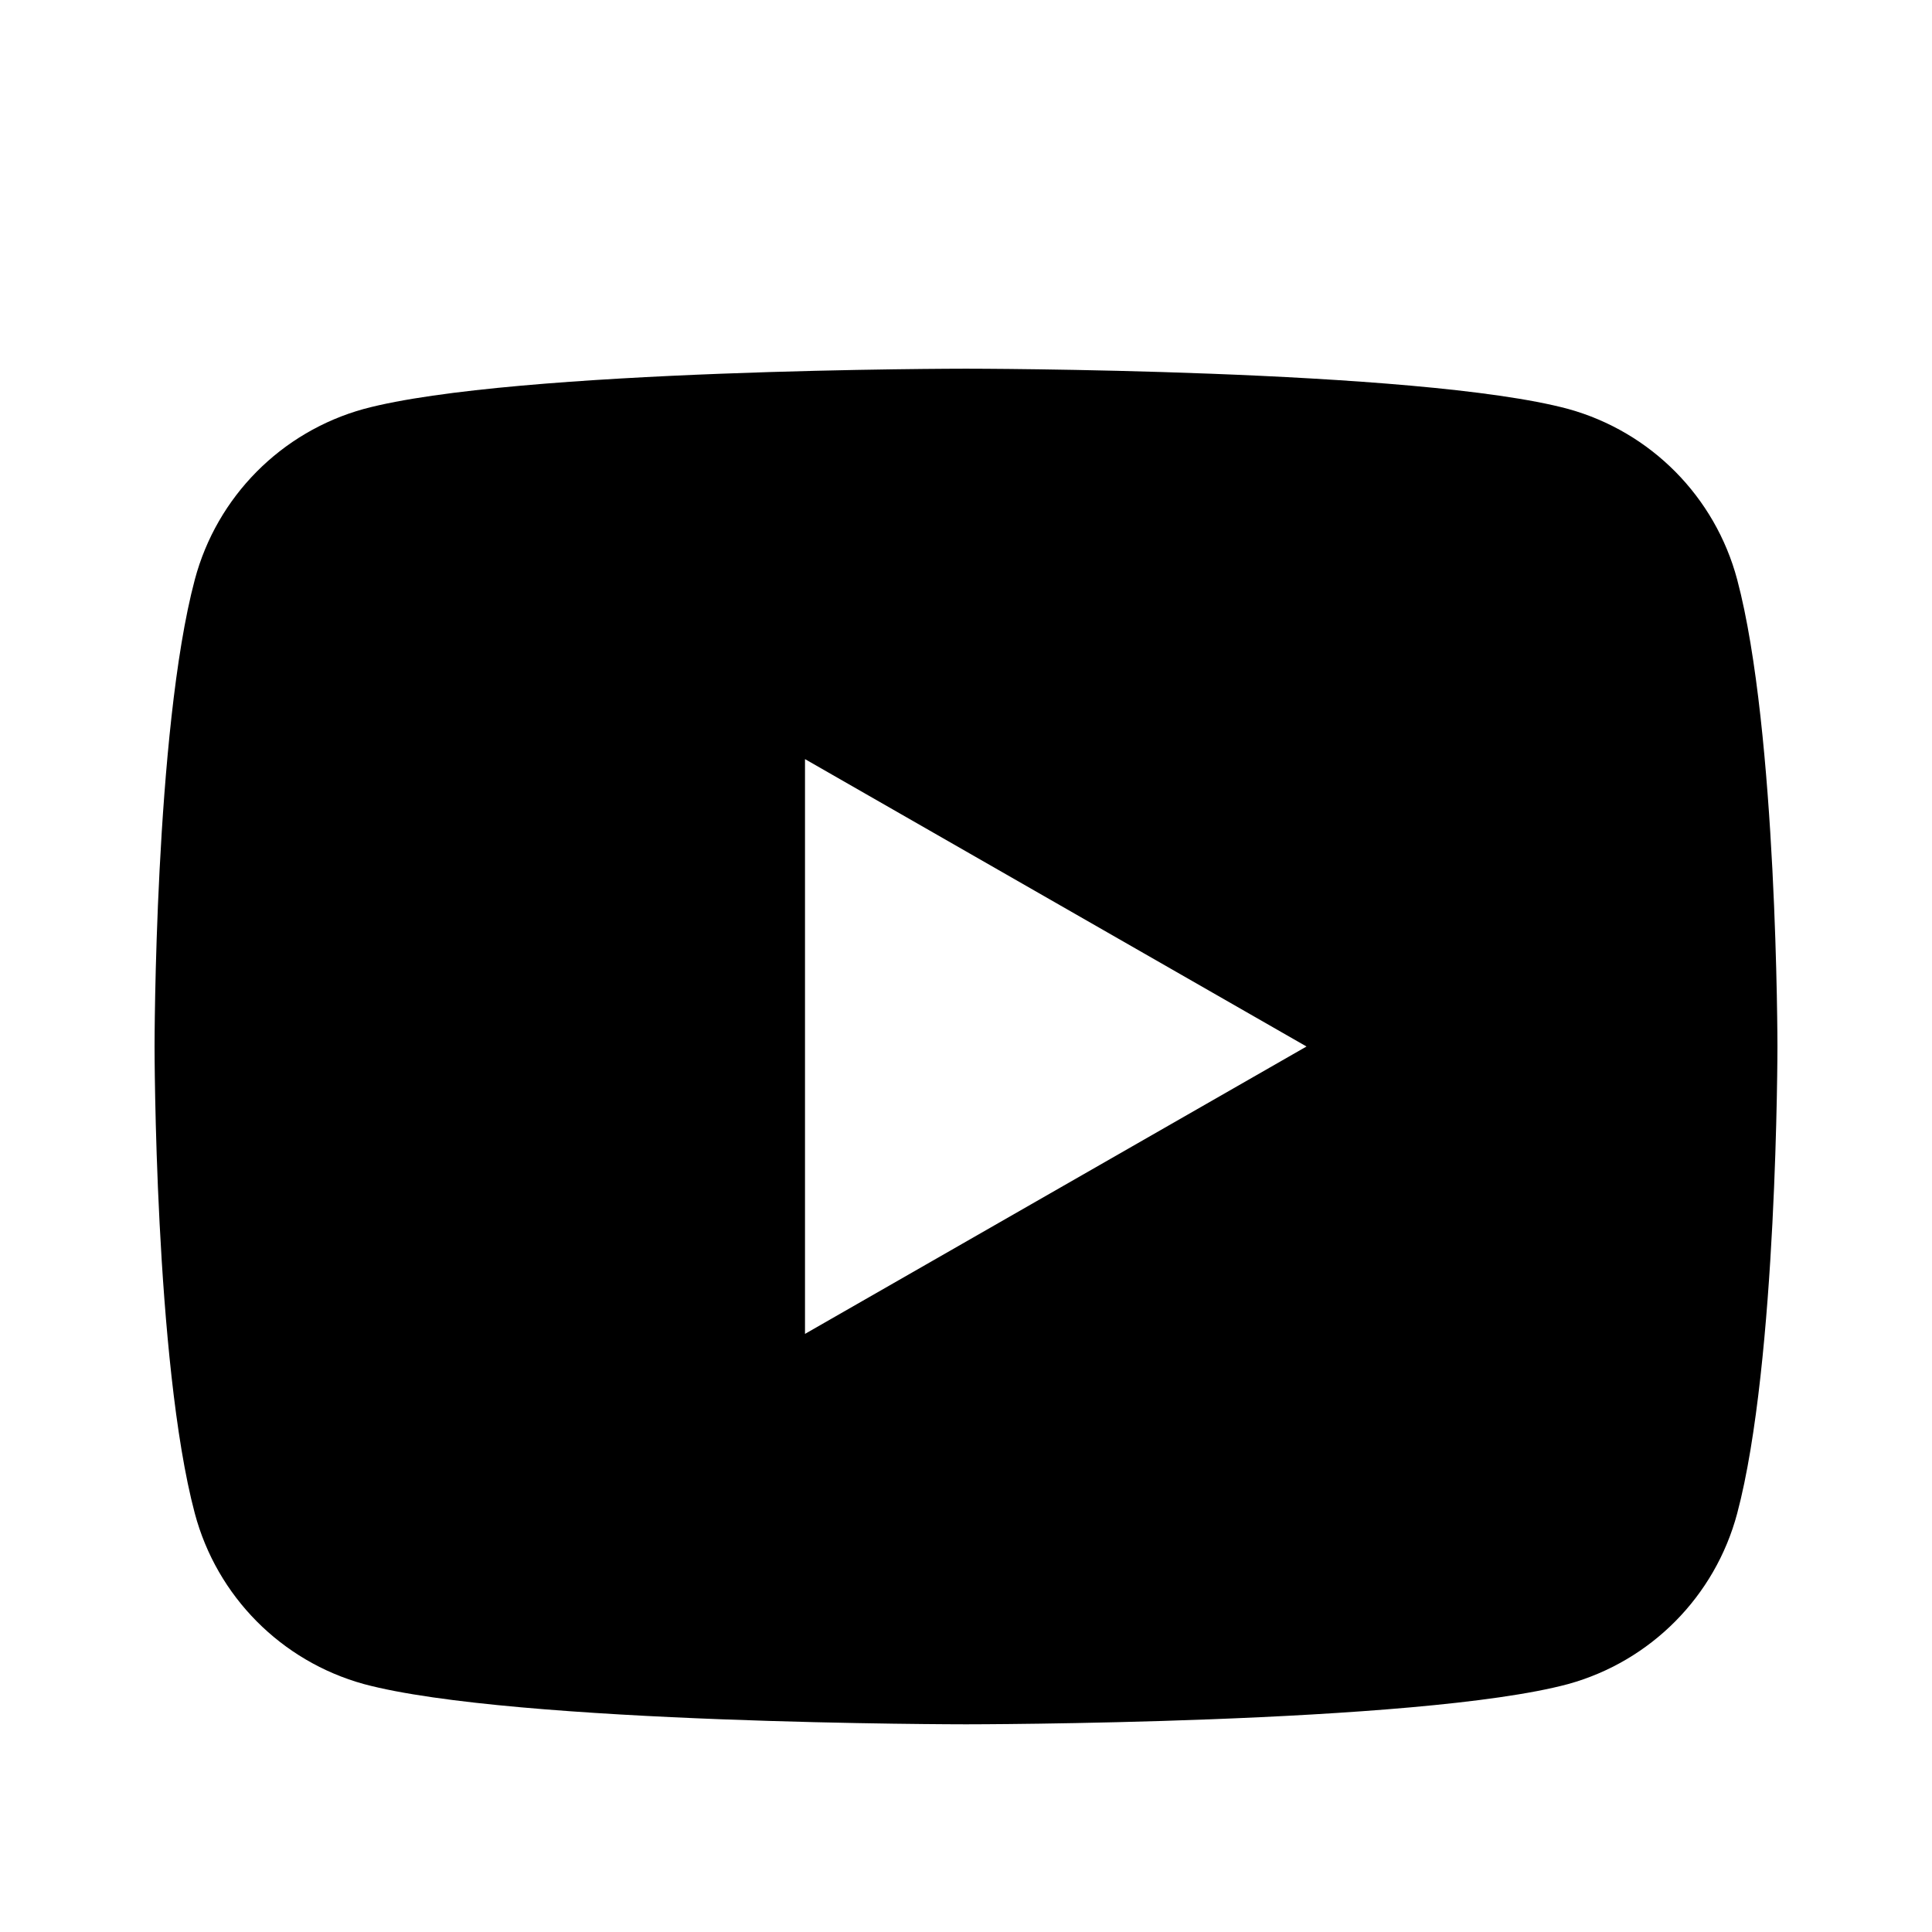
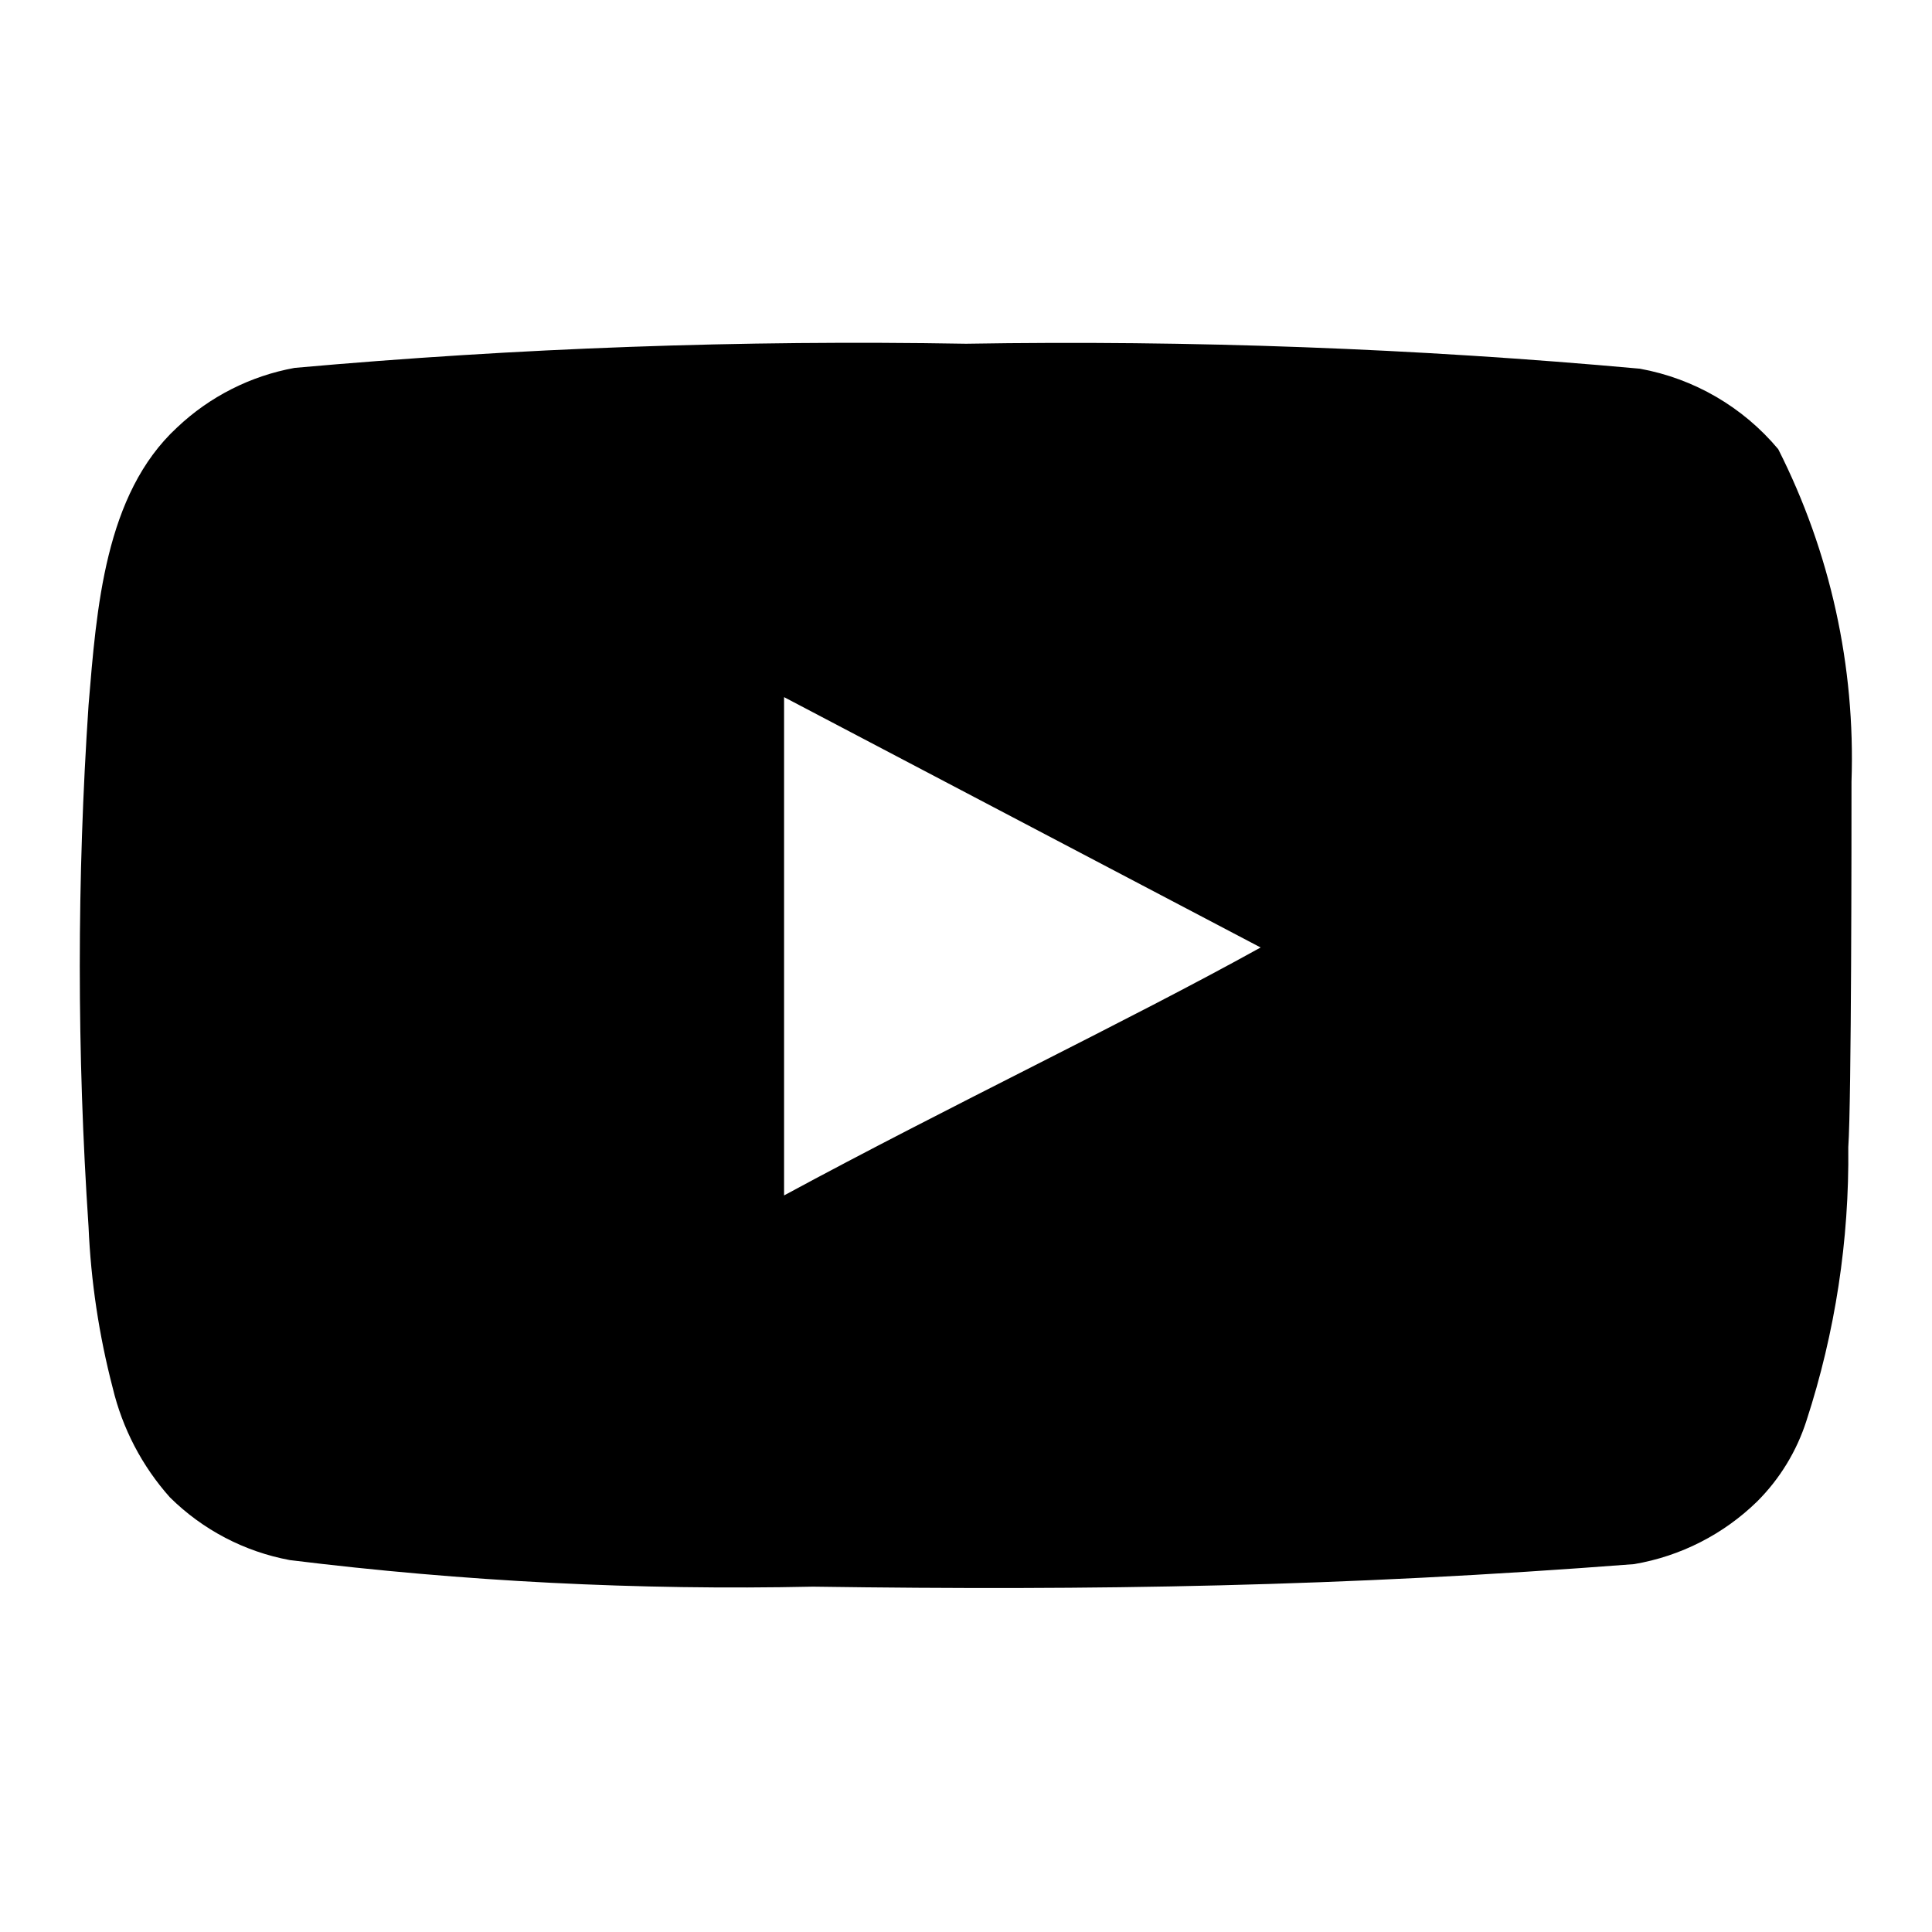
- <svg xmlns="http://www.w3.org/2000/svg" viewBox="0 0 24 24" role="img" aria-labelledby="youtubeIconTitle">
-   <path fill="currentColor" d="M21.58 7.2a3 3 0 0 0-2.1-2.12C17.62 4.58 12 4.58 12 4.58s-5.62 0-7.48.5A3 3 0 0 0 2.42 7.2C1.92 9.08 1.92 13 1.92 13s0 3.92.5 5.8a3 3 0 0 0 2.1 2.12c1.86.5 7.48.5 7.48.5s5.62 0 7.48-.5a3 3 0 0 0 2.1-2.12c.5-1.88.5-5.8.5-5.8s0-3.92-.5-5.8ZM10 16.57V9.43L16.23 13 10 16.57Z" />
+ <svg xmlns="http://www.w3.org/2000/svg" width="512" height="512" viewBox="0 0 24 24">
+   <path d="M23 9.71a8.5 8.5 0 0 0-.91-4.13a2.92 2.92 0 0 0-1.72-1A78.36 78.36 0 0 0 12 4.27a78.45 78.45 0 0 0-8.34.3a2.87 2.87 0 0 0-1.46.74c-.9.83-1 2.25-1.1 3.45a48.29 48.29 0 0 0 0 6.48a9.55 9.55 0 0 0 .3 2a3.14 3.14 0 0 0 .71 1.36a2.86 2.86 0 0 0 1.49.78a45.18 45.18 0 0 0 6.5.33c3.5.05 6.57 0 10.2-.28a2.88 2.88 0 0 0 1.53-.78a2.49 2.49 0 0 0 .61-1a10.58 10.58 0 0 0 .52-3.4c.04-.56.04-3.94.04-4.54ZM9.74 14.85V8.66l5.92 3.11c-1.66.92-3.85 1.96-5.92 3.08Z" />
</svg>
